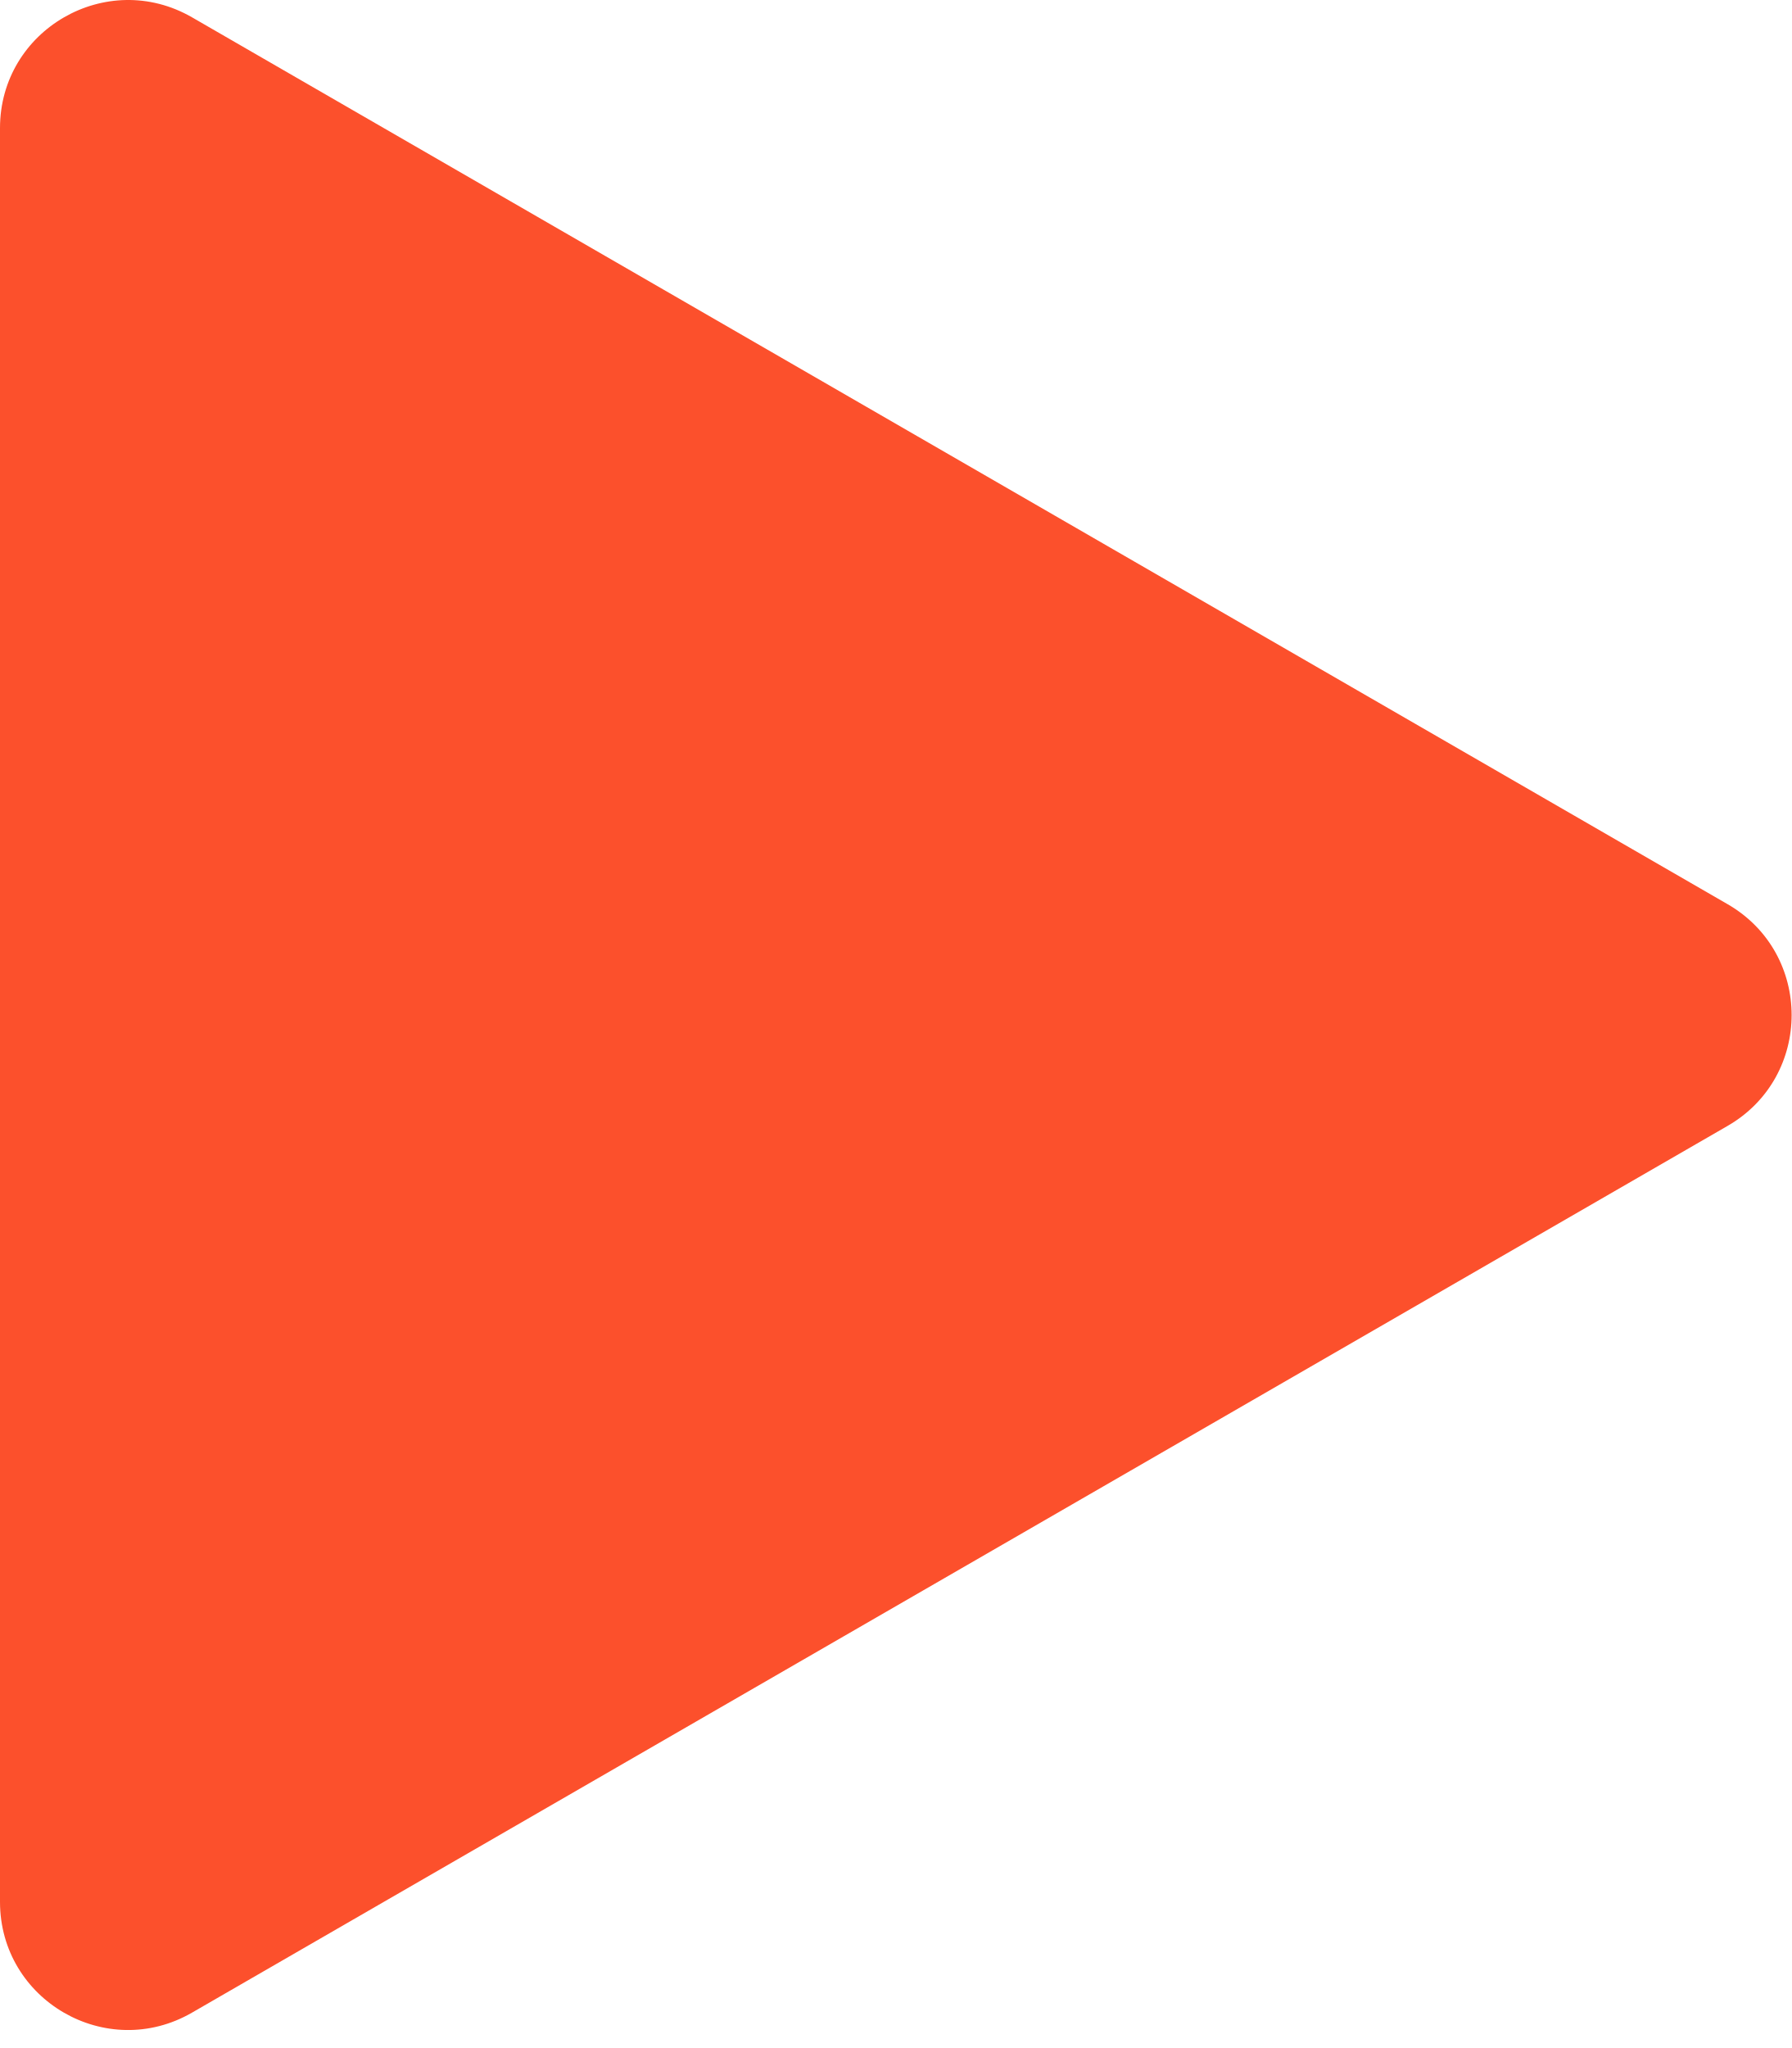
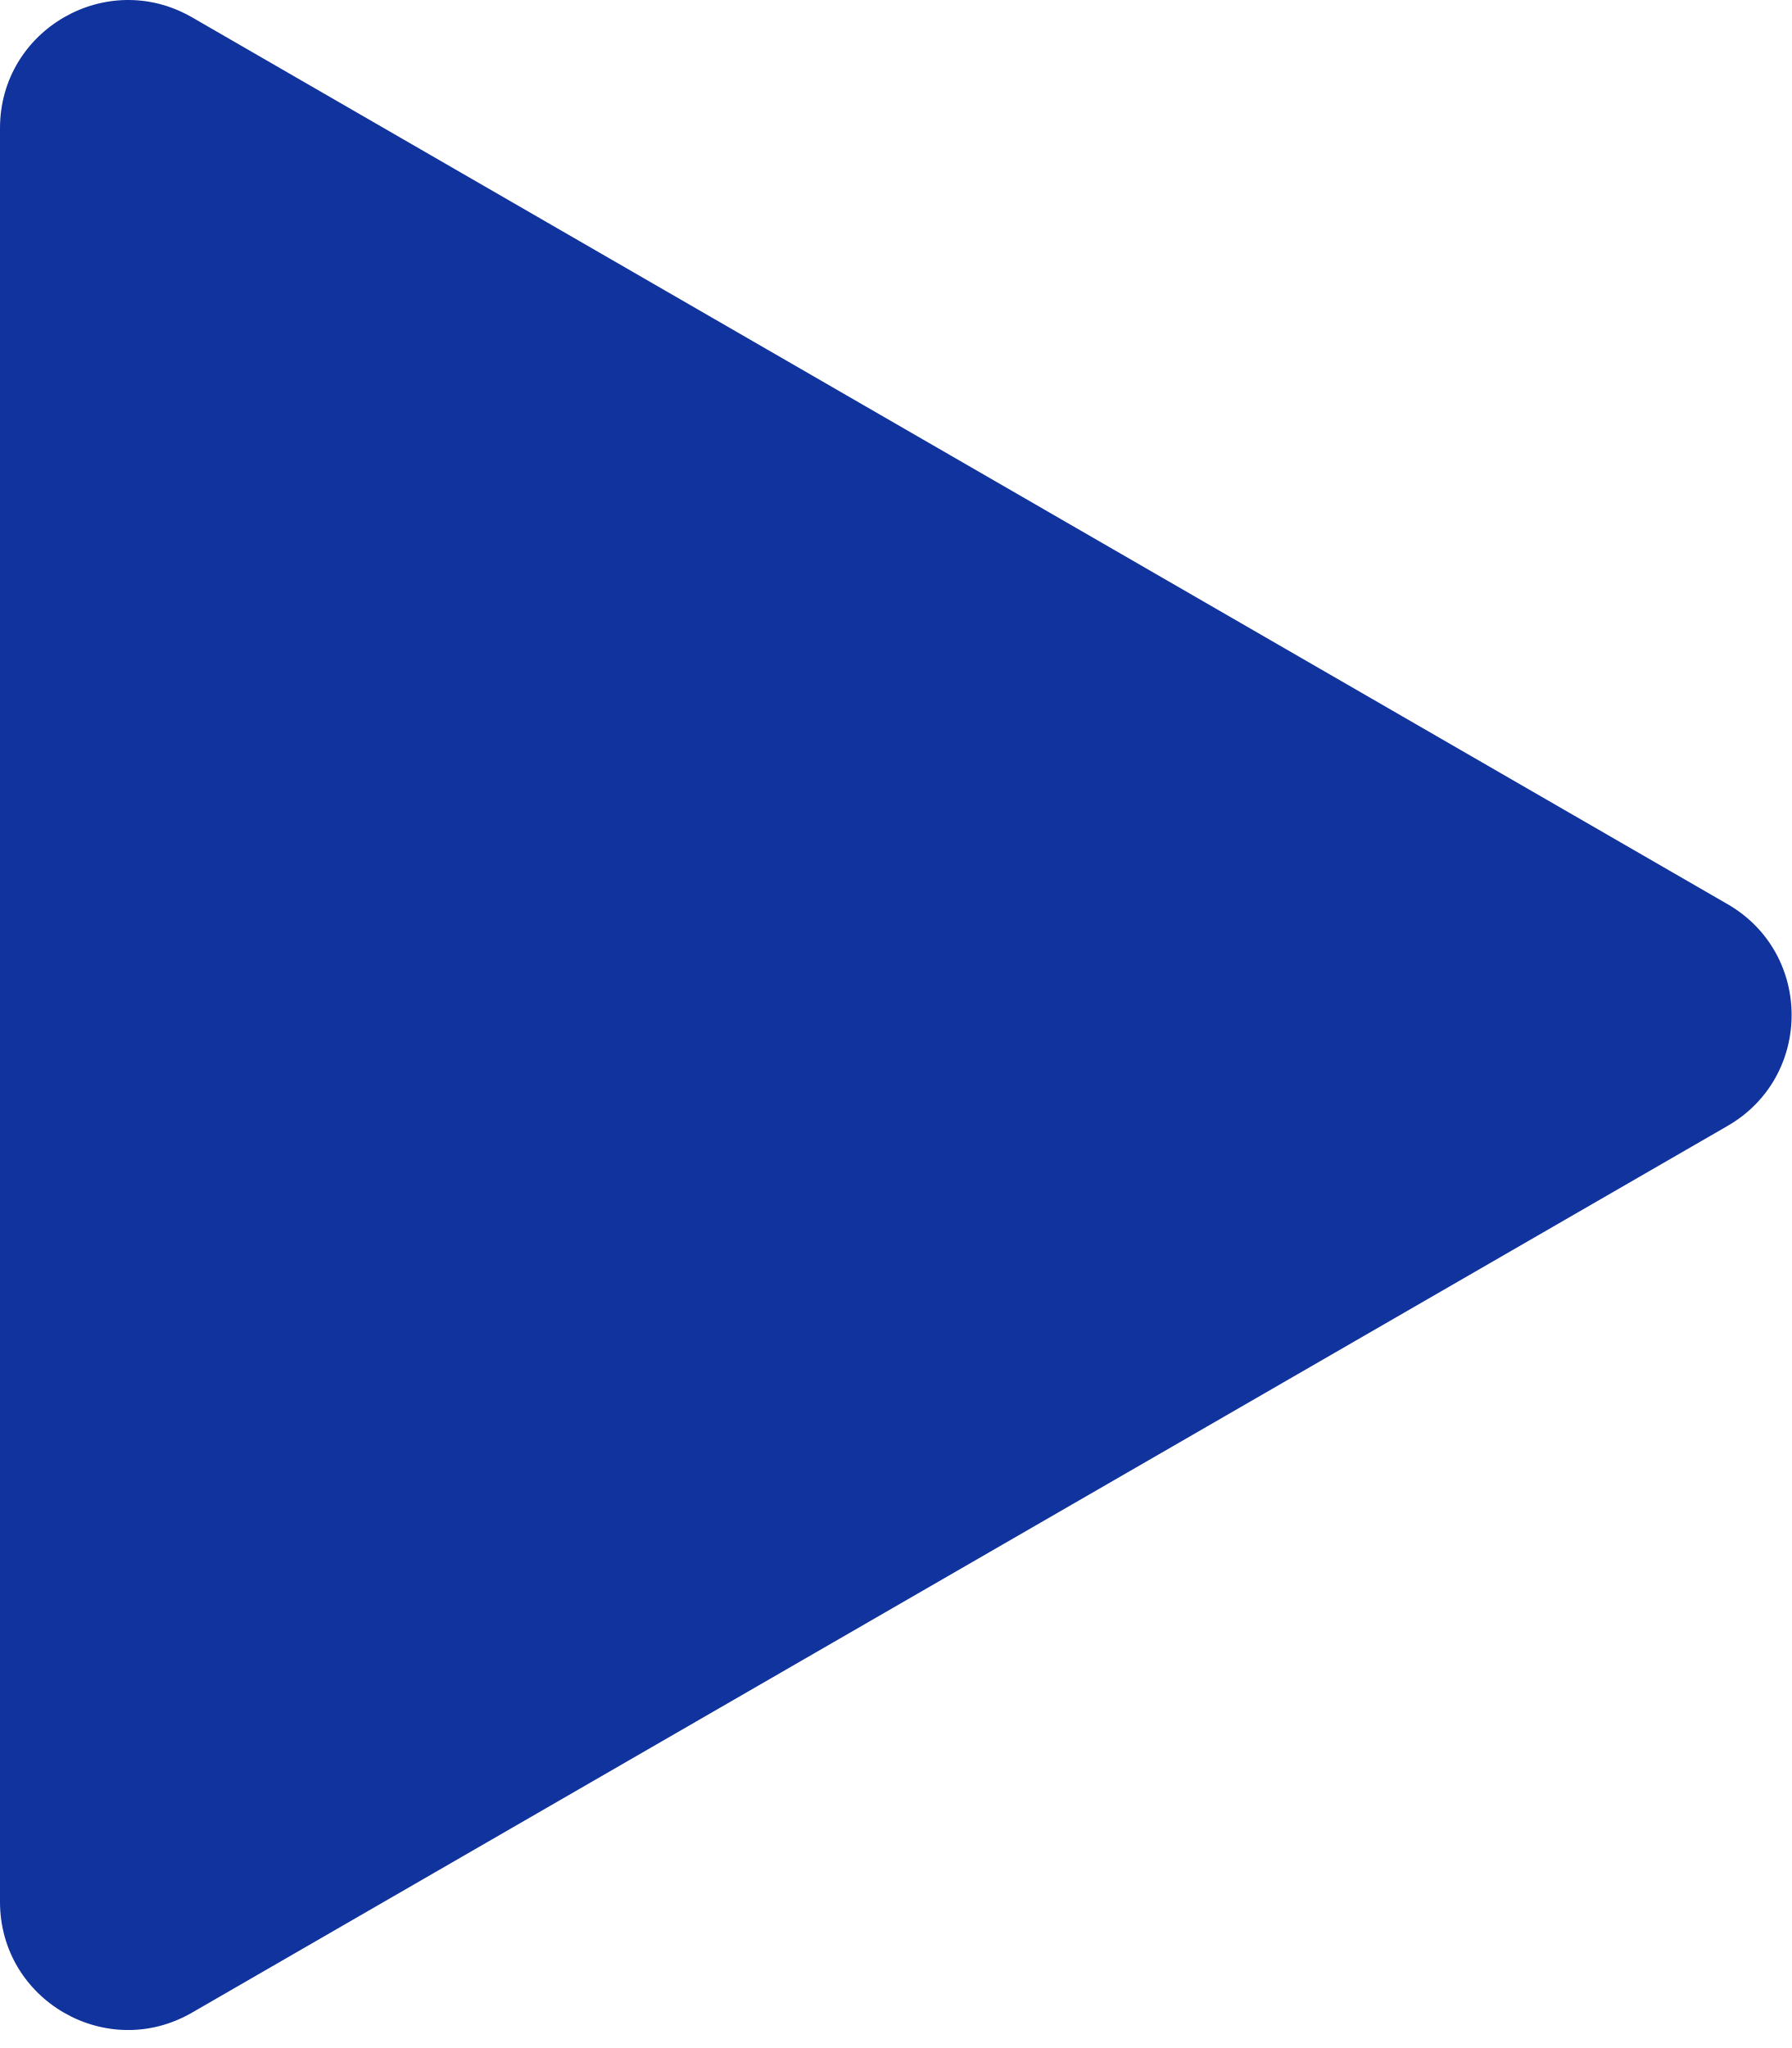
<svg xmlns="http://www.w3.org/2000/svg" width="14" height="16" viewBox="0 0 14 16" fill="none">
-   <path d="M13.5 7.064C14.167 7.449 14.167 8.411 13.5 8.796L1.5 15.724C0.833 16.109 -7.73604e-07 15.628 -7.39955e-07 14.858L-1.34273e-07 1.001C-1.00623e-07 0.232 0.833 -0.249 1.5 0.135L13.5 7.064Z" fill="#FC502C" />
+   <path d="M13.5 7.064C14.167 7.449 14.167 8.411 13.5 8.796L1.5 15.724C0.833 16.109 -7.73604e-07 15.628 -7.39955e-07 14.858L-1.34273e-07 1.001C-1.00623e-07 0.232 0.833 -0.249 1.5 0.135L13.5 7.064Z" fill="#10339E" />
</svg>
